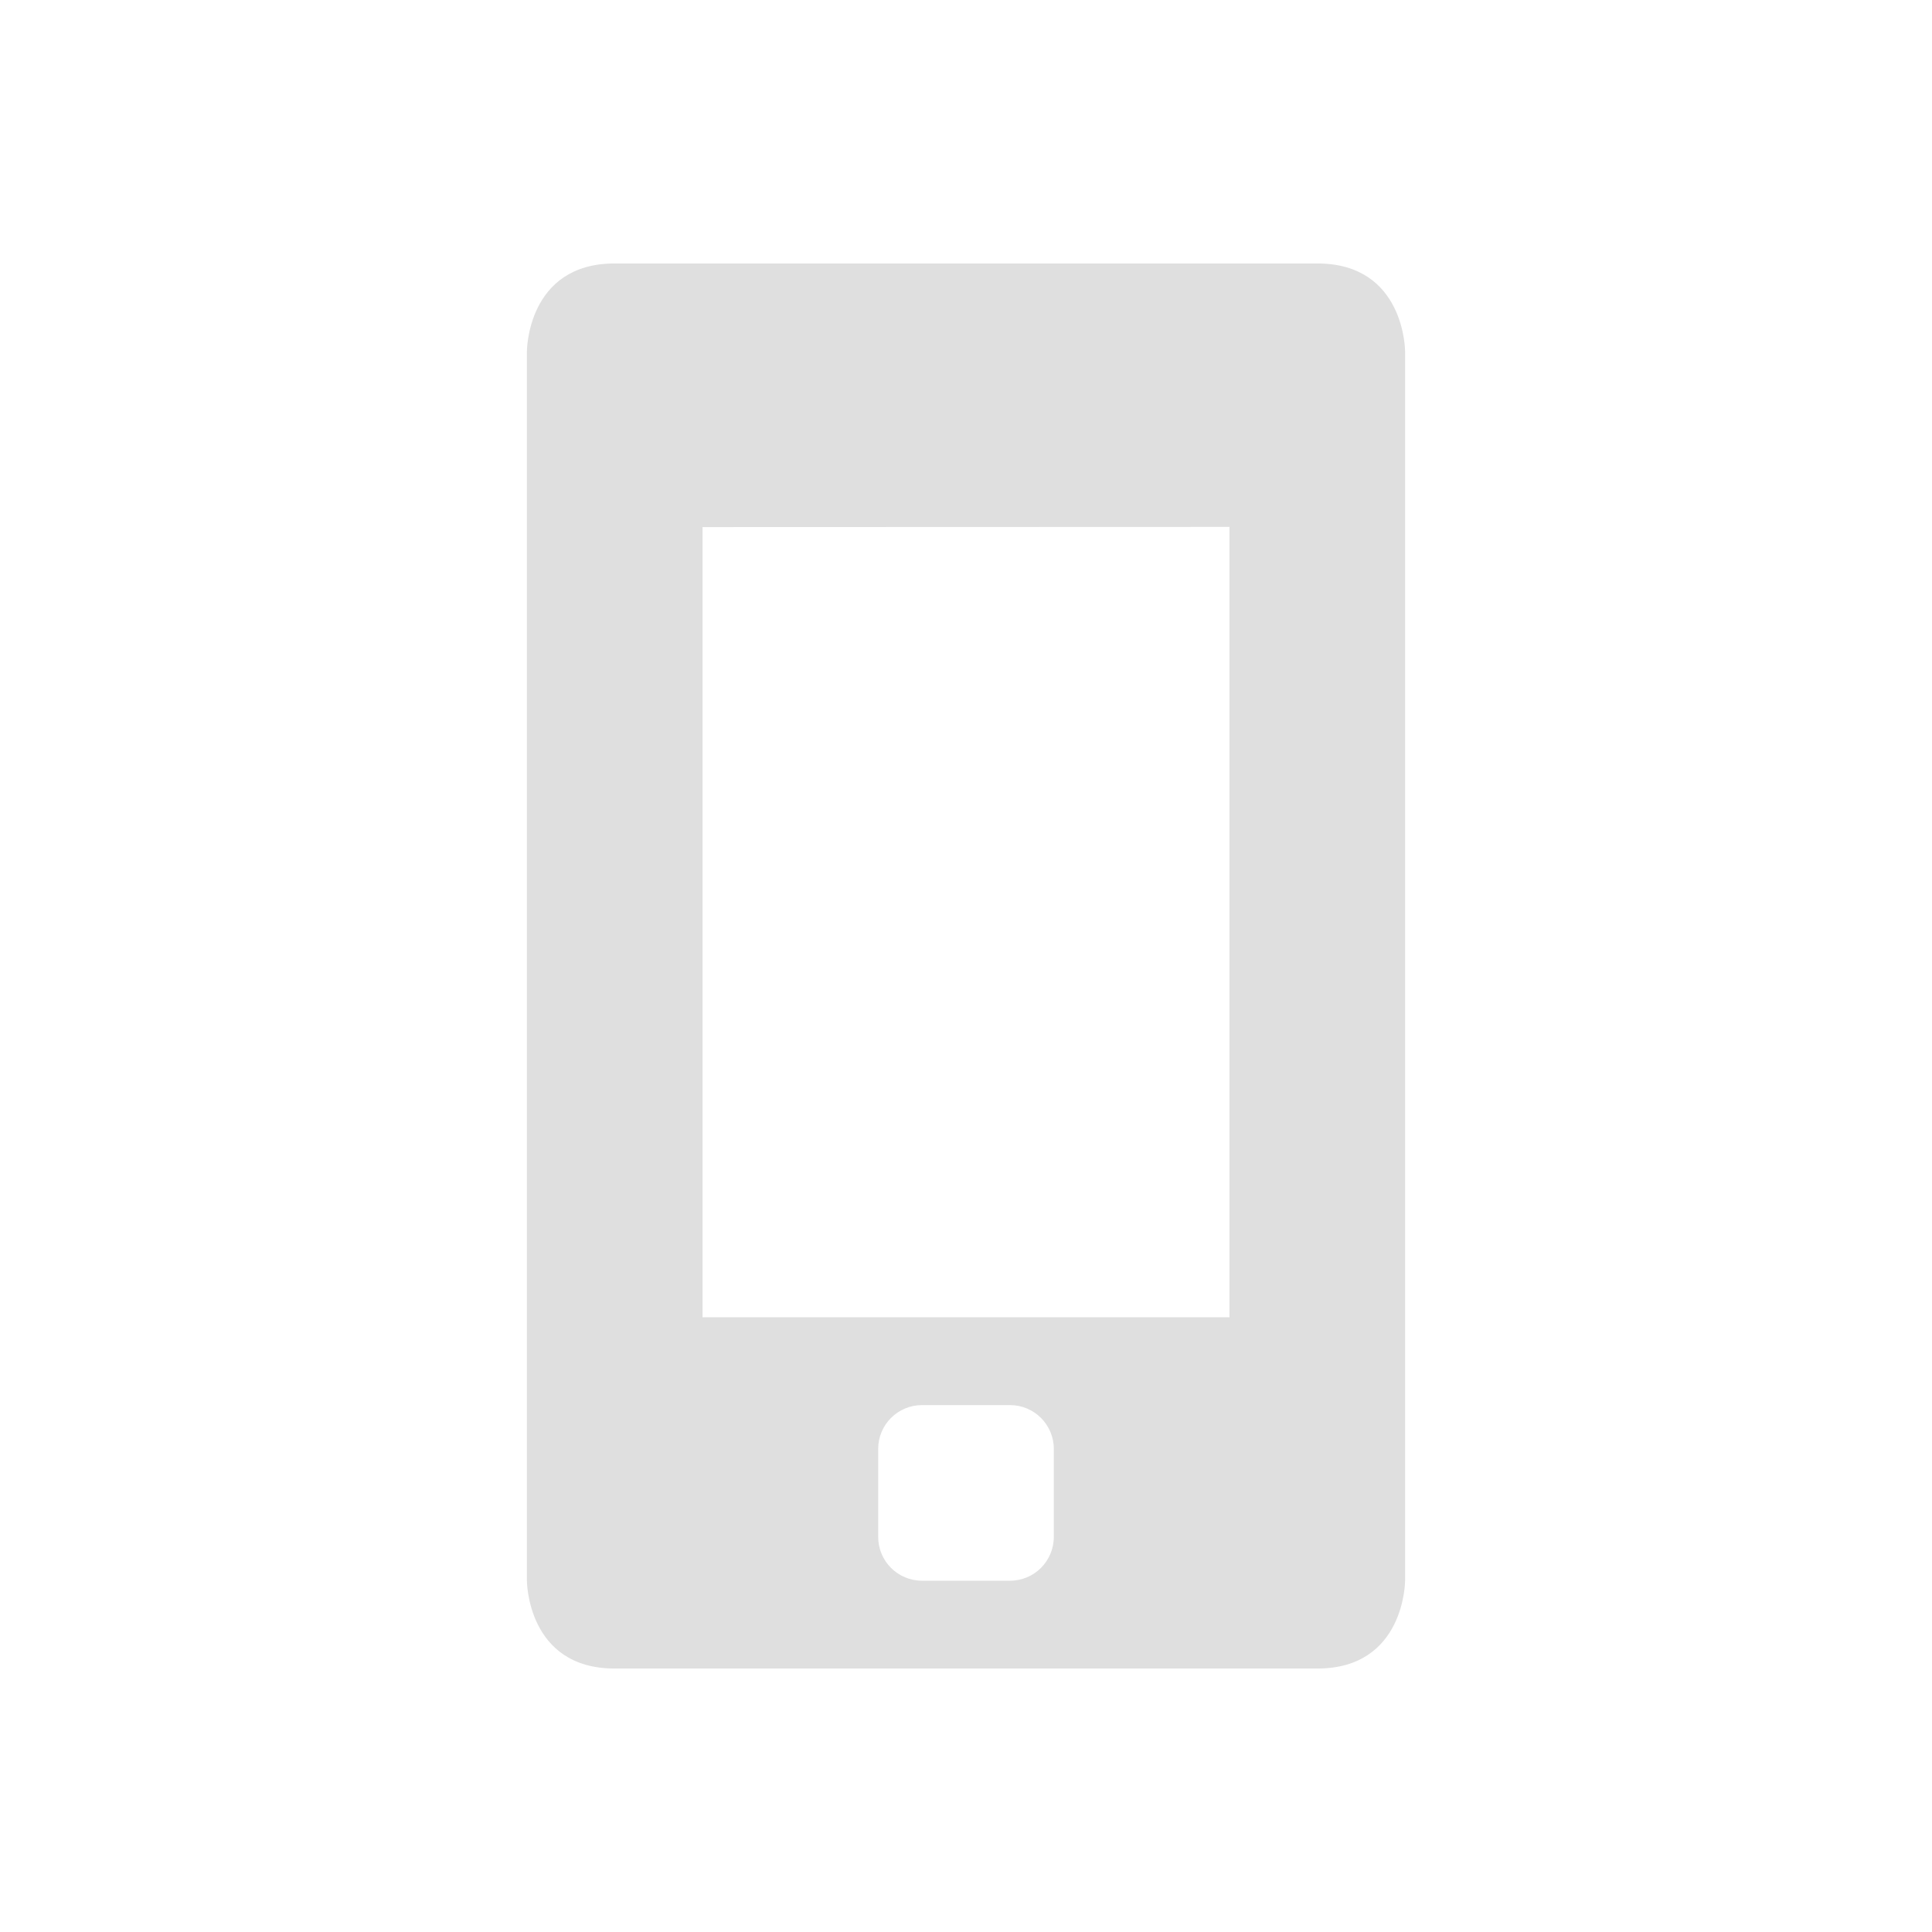
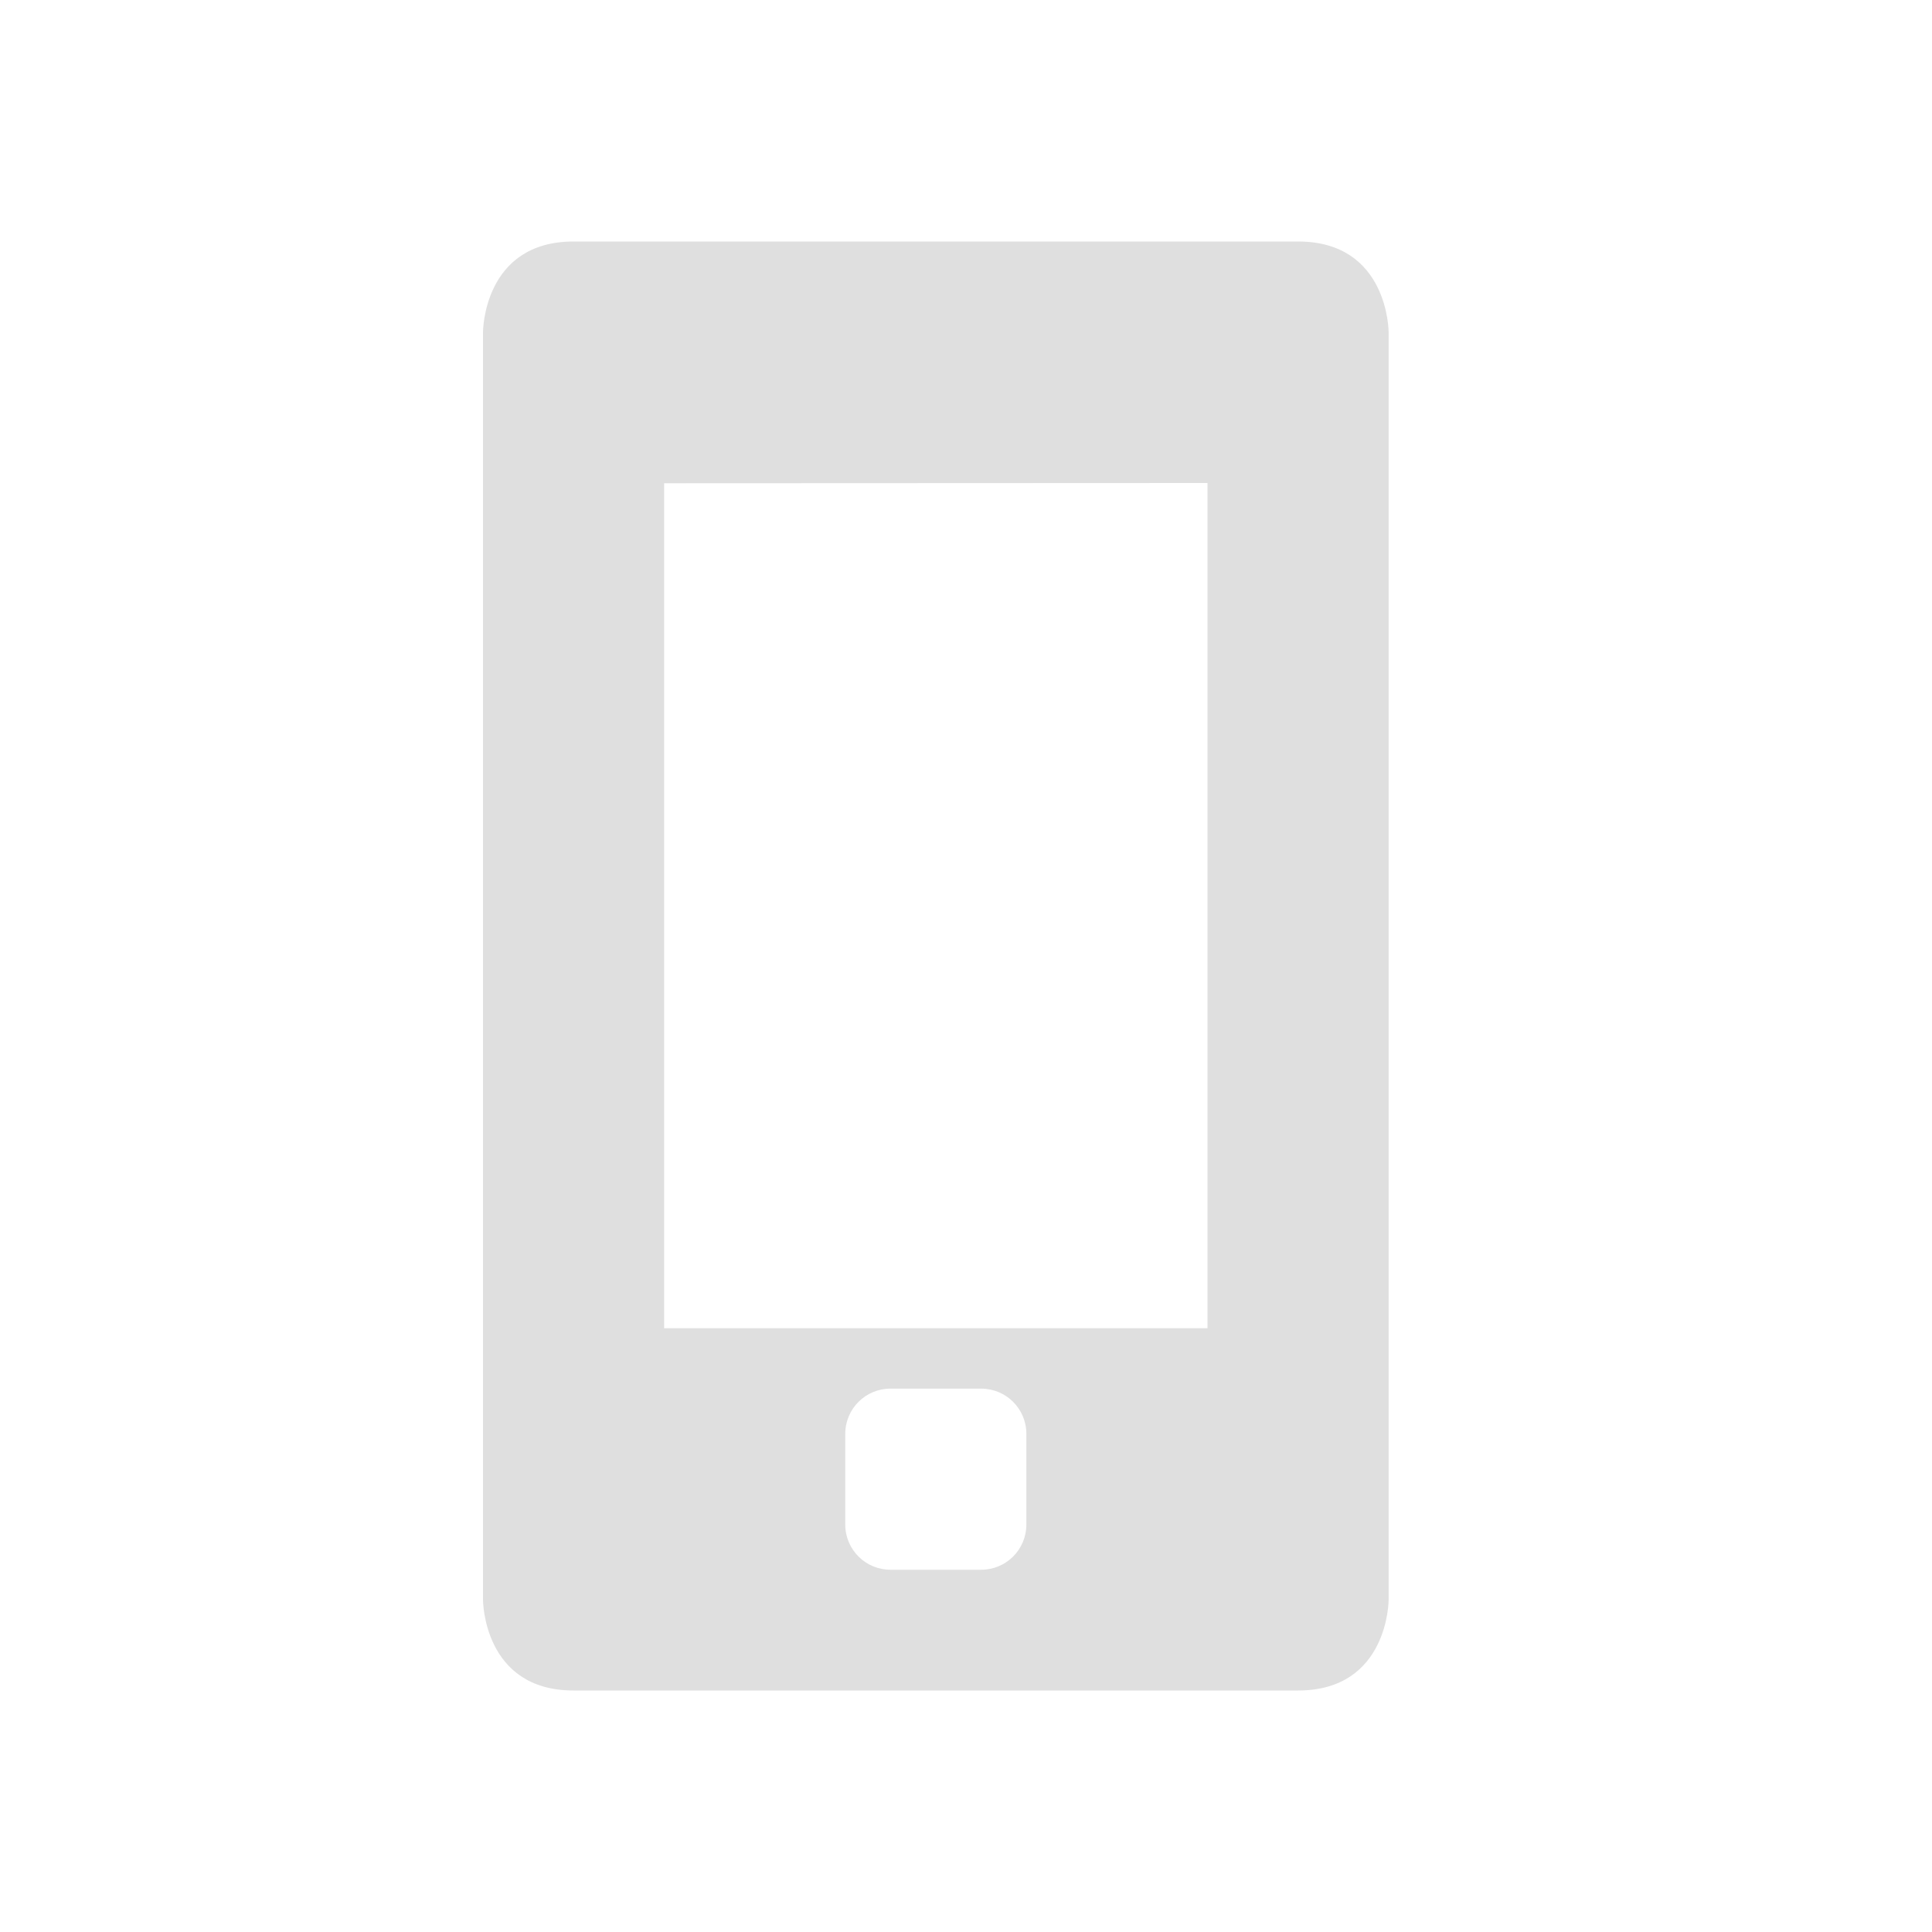
- <svg xmlns="http://www.w3.org/2000/svg" xmlns:ns1="http://www.openswatchbook.org/uri/2009/osb" id="22-22-svg" width="22" height="22" version="1.1" viewBox="0 0 22 22">
+ <svg xmlns="http://www.w3.org/2000/svg" xmlns:ns1="http://www.openswatchbook.org/uri/2009/osb" id="22-22-svg" width="32" height="32" version="1.1" viewBox="0 0 32 32">
  <defs id="22-22-defs4">
    <linearGradient id="22-22-linearGradient5606" ns1:paint="solid">
      <stop id="22-22-stop5608" offset="0" style="stop-color:#000000" />
    </linearGradient>
  </defs>
-   <g id="22-22-kdeconnect">
+   <g id="22-22-kdeconnect" transform="translate(32,10)">
    <rect style="opacity:0;fill:#111213" id="22-22-rect6" width="22" height="22" x="0" y="0" rx="0" ry="0" />
    <path style="fill:#dfdfdf;filter:url(#filter7554)" id="22-22-path8" d="m 39,13 c -1,0 -1,1 -1,1 v 14 c 0,0 0,1 1,1 h 8 c 1,0 1,-1 1,-1 V 14 c 0,0 0,-1 -1,-1 z m 7,3 v 9 h -6 v -8.998 z m -3.5,10 h 0.5 0.5 c 0.277,0 0.5,0.223 0.5,0.5 V 27 27.5 C 44,27.777 43.777,28 43.5,28 H 43 42.5 C 42.223,28 42,27.777 42,27.5 V 27 26.5 C 42,26.223 42.223,26 42.5,26 Z" transform="translate(-32,-10)" />
  </g>
+   <g id="kdeconnect">
+     <rect ry="0" rx="0" y="0" x="0" height="32" width="32" id="rect818" style="opacity:0;fill:#111213;stroke-width:1.455" />
+     <path id="path832" d="M 9.5 4 C 8 4 8 5.5 8 5.5 L 8 26.5 C 8 26.5 8 28 9.5 28 L 21.5 28 C 23 28 23 26.5 23 26.5 L 23 5.5 C 23 5.5 23 4 21.5 4 L 9.5 4 z M 20 8 L 20 22 L 11 22 L 11 8.004 L 20 8 z M 14.75 23 L 15.5 23 L 16.25 23 C 16.665 23 17 23.334 17 23.75 L 17 24.5 L 17 25.25 C 17 25.666 16.665 26 16.25 26 L 15.5 26 L 14.75 26 C 14.335 26 14 25.666 14 25.25 L 14 24.5 L 14 23.75 C 14 23.334 14.335 23 14.75 23 z " style="fill:#dfdfdf;stroke-width:1.5;filter:url(#filter7554)" />
+   </g>
</svg>
